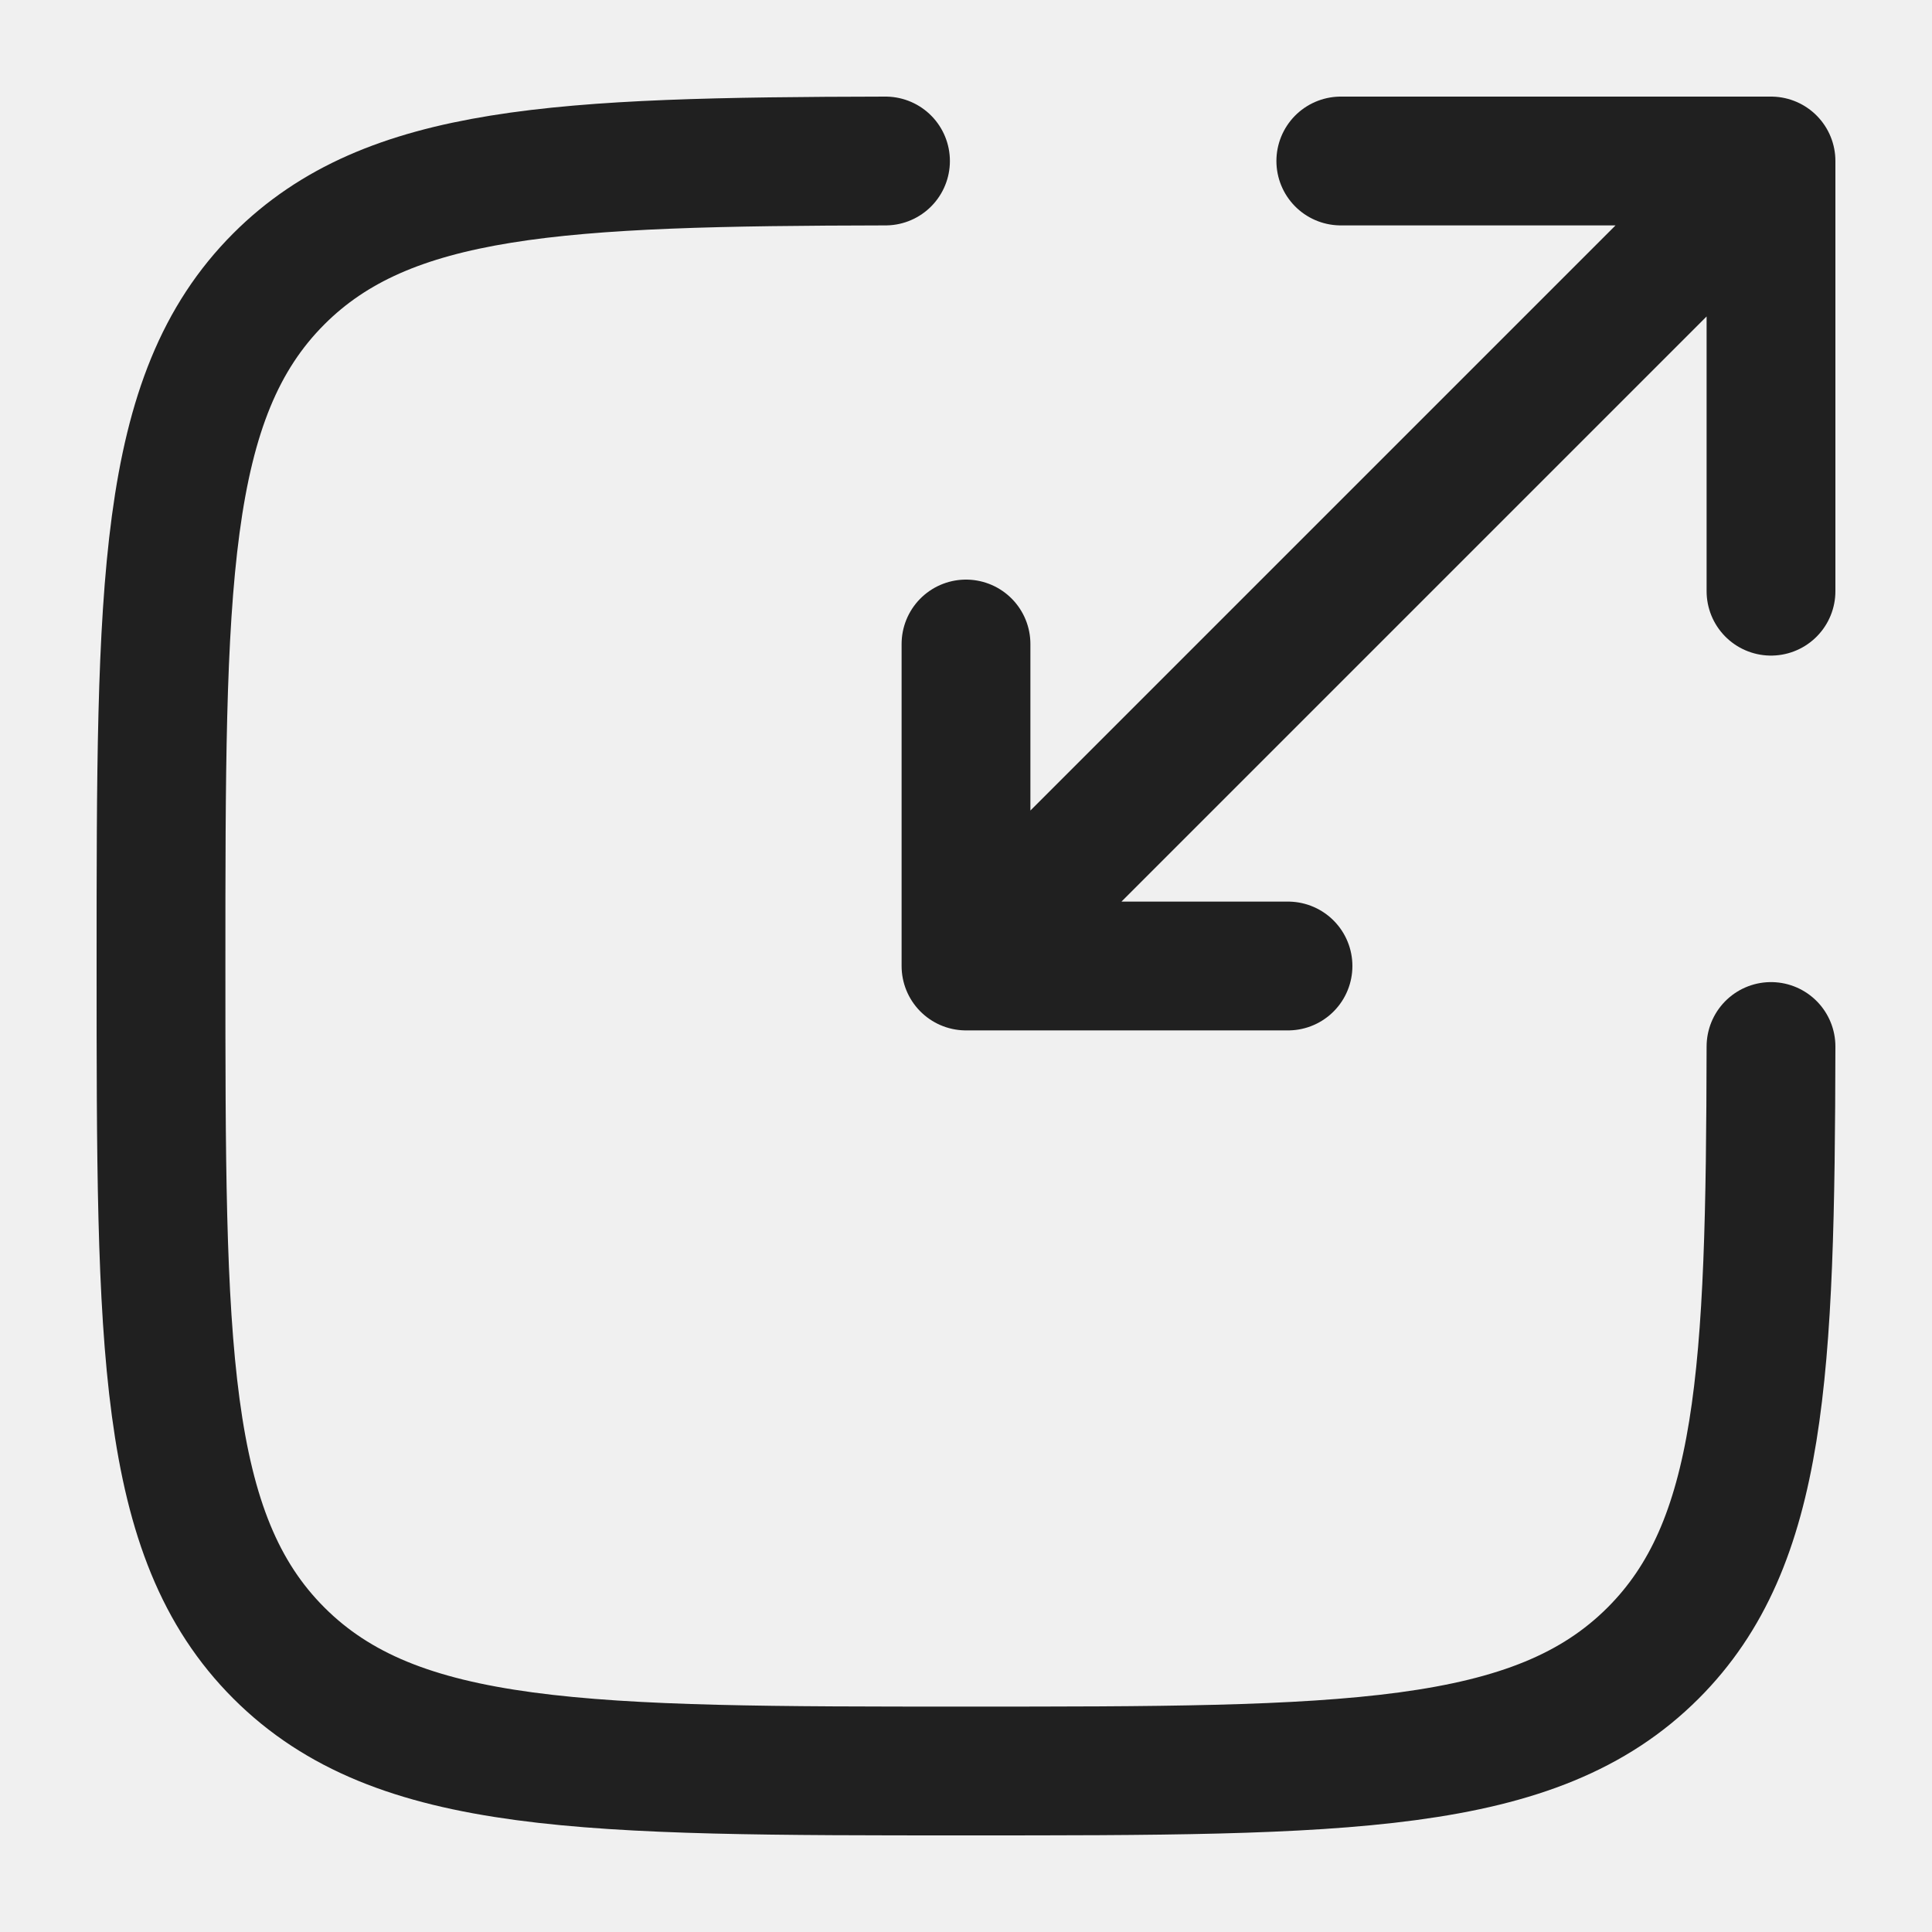
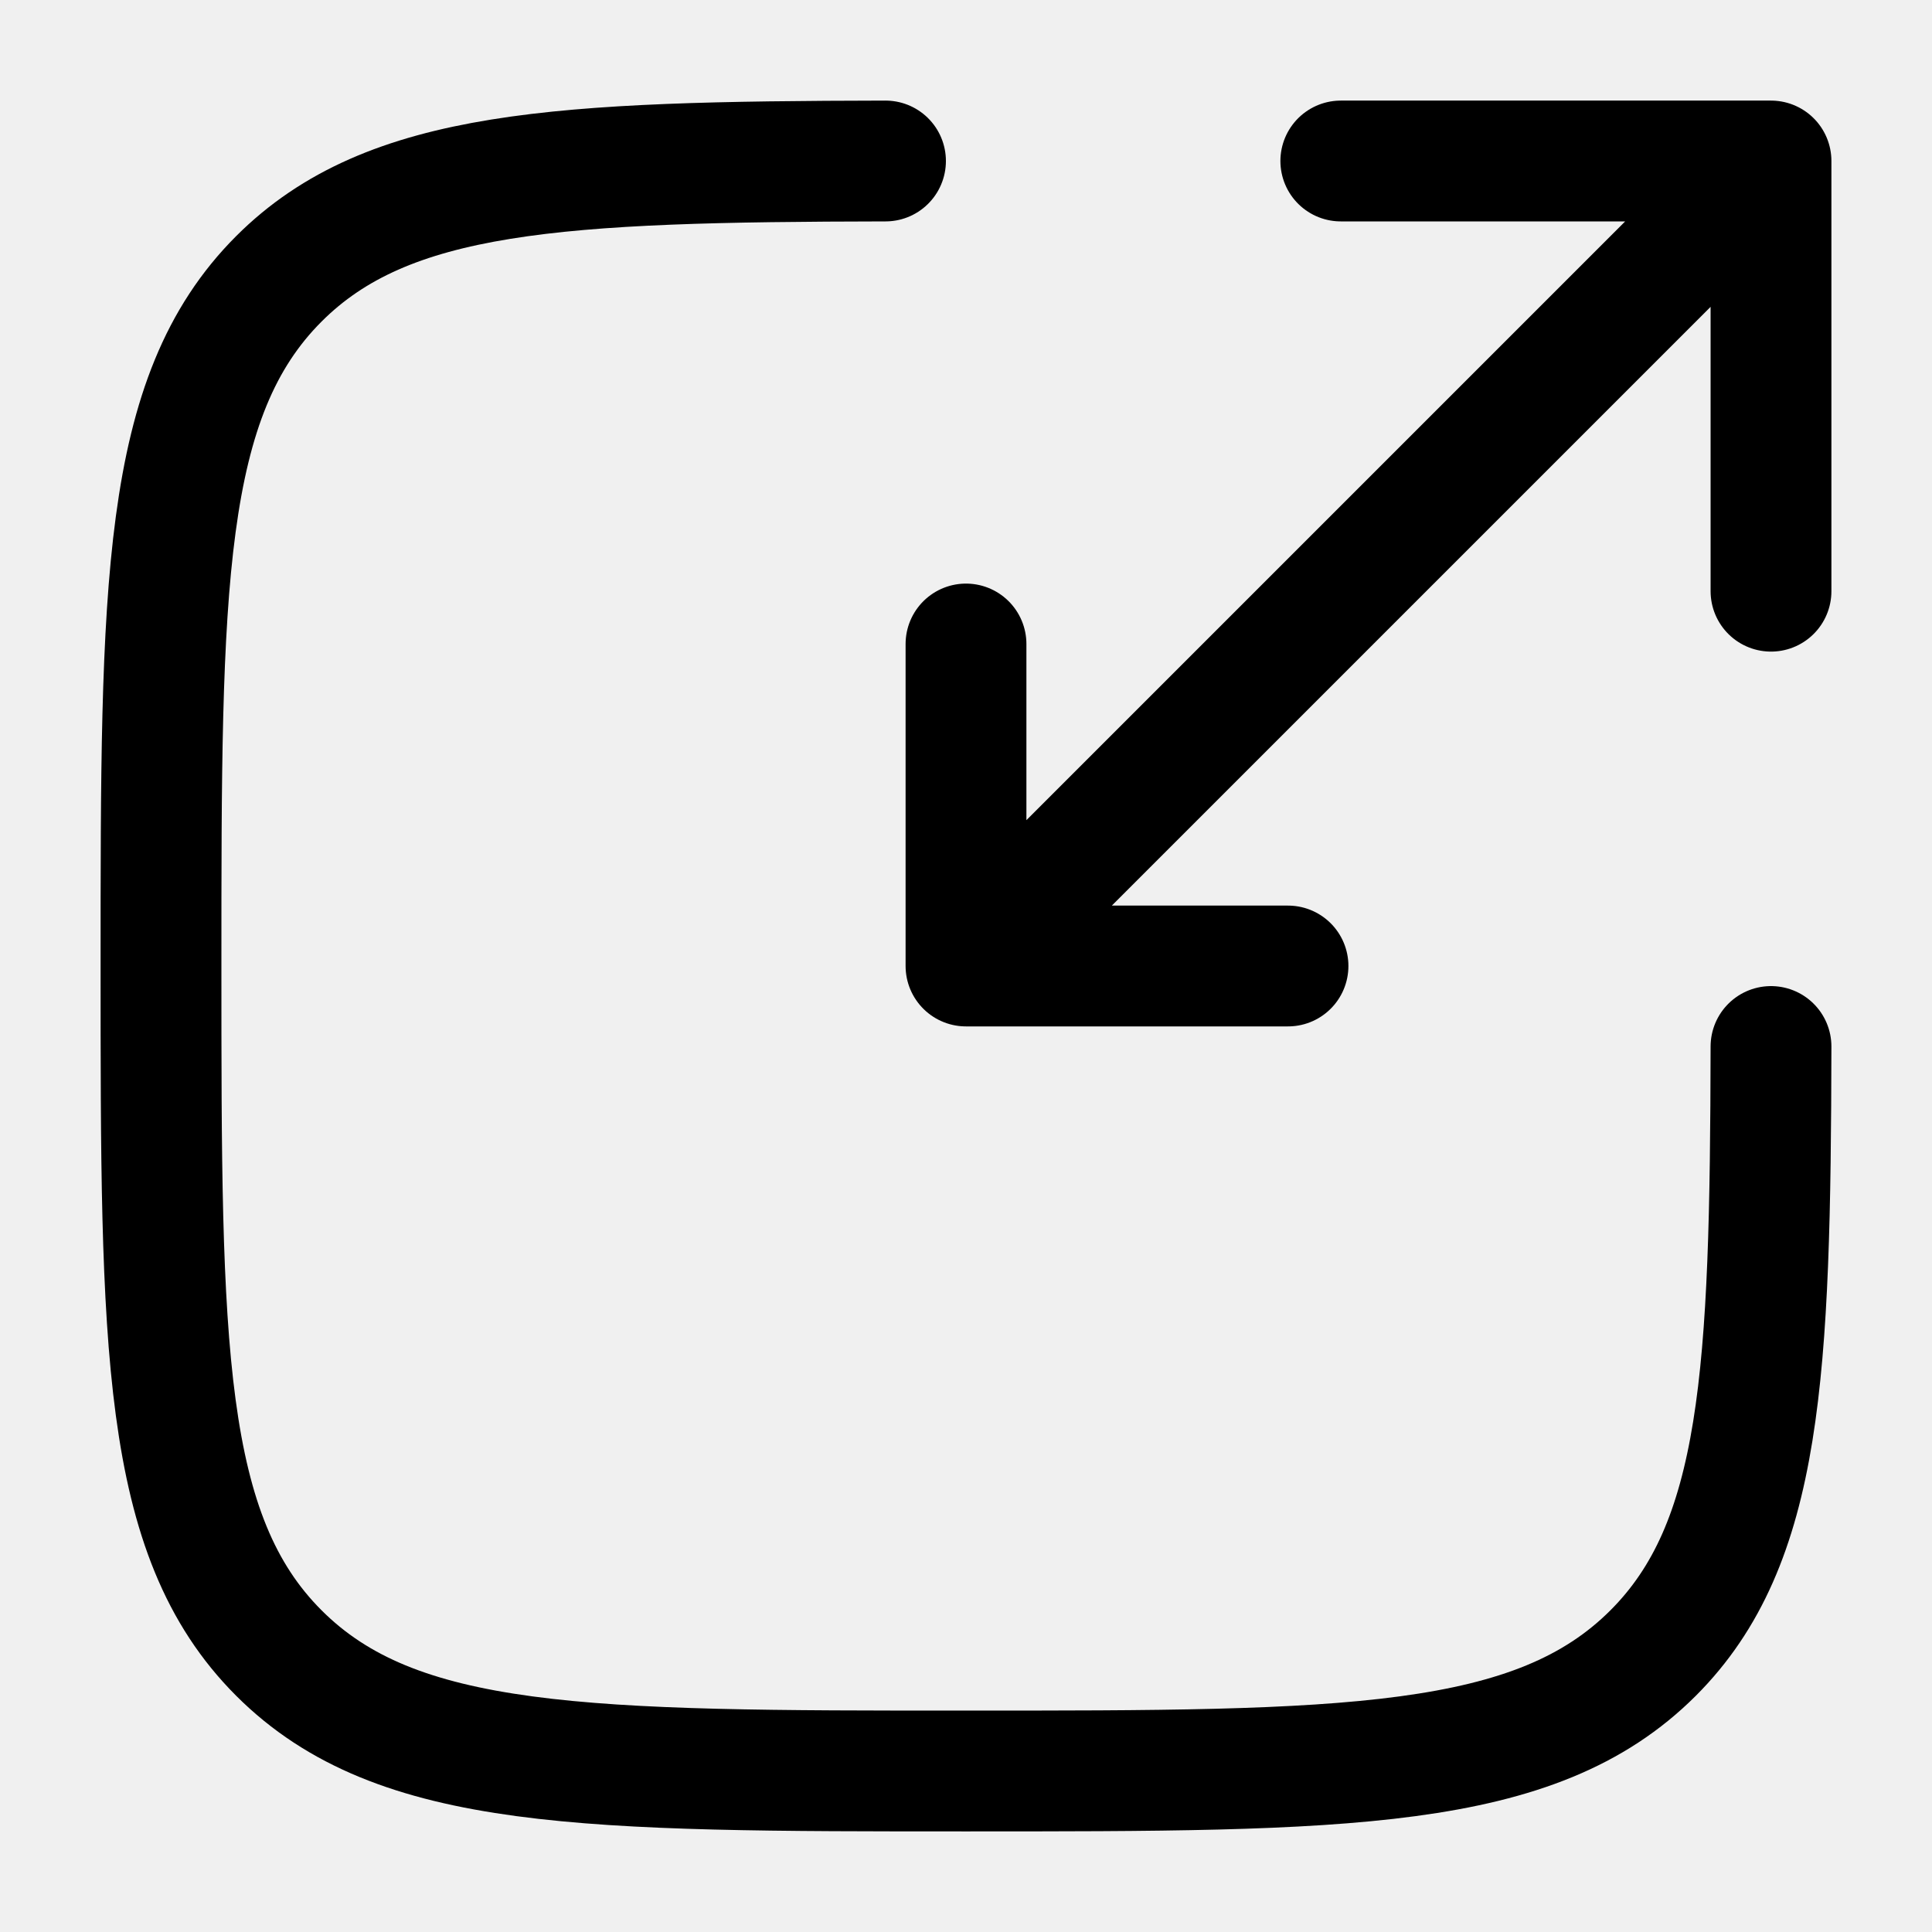
<svg xmlns="http://www.w3.org/2000/svg" width="15" height="15" viewBox="0 0 15 15" fill="none">
  <g clip-path="url(#clip0_2021_6280)">
-     <path d="M6.875 1.25C4.341 1.255 3.013 1.317 2.165 2.165C1.25 3.08 1.25 4.553 1.25 7.5C1.25 10.446 1.25 11.919 2.165 12.834C3.081 13.75 4.554 13.75 7.5 13.75C10.446 13.75 11.919 13.75 12.835 12.834C13.683 11.986 13.745 10.659 13.75 8.125" stroke="#202020" stroke-linecap="round" />
-     <path d="M8.125 6.875L13.75 1.25M13.75 1.25H10.41M13.75 1.25V4.59M13.125 1.875L7.5 7.5M7.5 7.5H10M7.5 7.5V5" stroke="#202020" stroke-linecap="round" stroke-linejoin="round" />
+     <path d="M6.875 1.25C4.341 1.255 3.013 1.317 2.165 2.165C1.25 3.08 1.25 4.553 1.25 7.5C1.25 10.446 1.25 11.919 2.165 12.834C3.081 13.75 4.554 13.75 7.5 13.75C10.446 13.75 11.919 13.75 12.835 12.834C13.683 11.986 13.745 10.659 13.75 8.125" stroke="currentColor" stroke-width="0.938" stroke-linecap="round" />
+     <path d="M8.125 6.875L13.75 1.25M13.75 1.25H10.41M13.75 1.25V4.59M13.125 1.875L7.5 7.5M7.5 7.5H10M7.5 7.5V5" stroke="currentColor" stroke-width="0.938" stroke-linecap="round" stroke-linejoin="round" />
  </g>
  <defs>
    <clipPath id="clip0_2021_6280">
      <rect width="15" height="15" fill="white" />
    </clipPath>
  </defs>
</svg>
